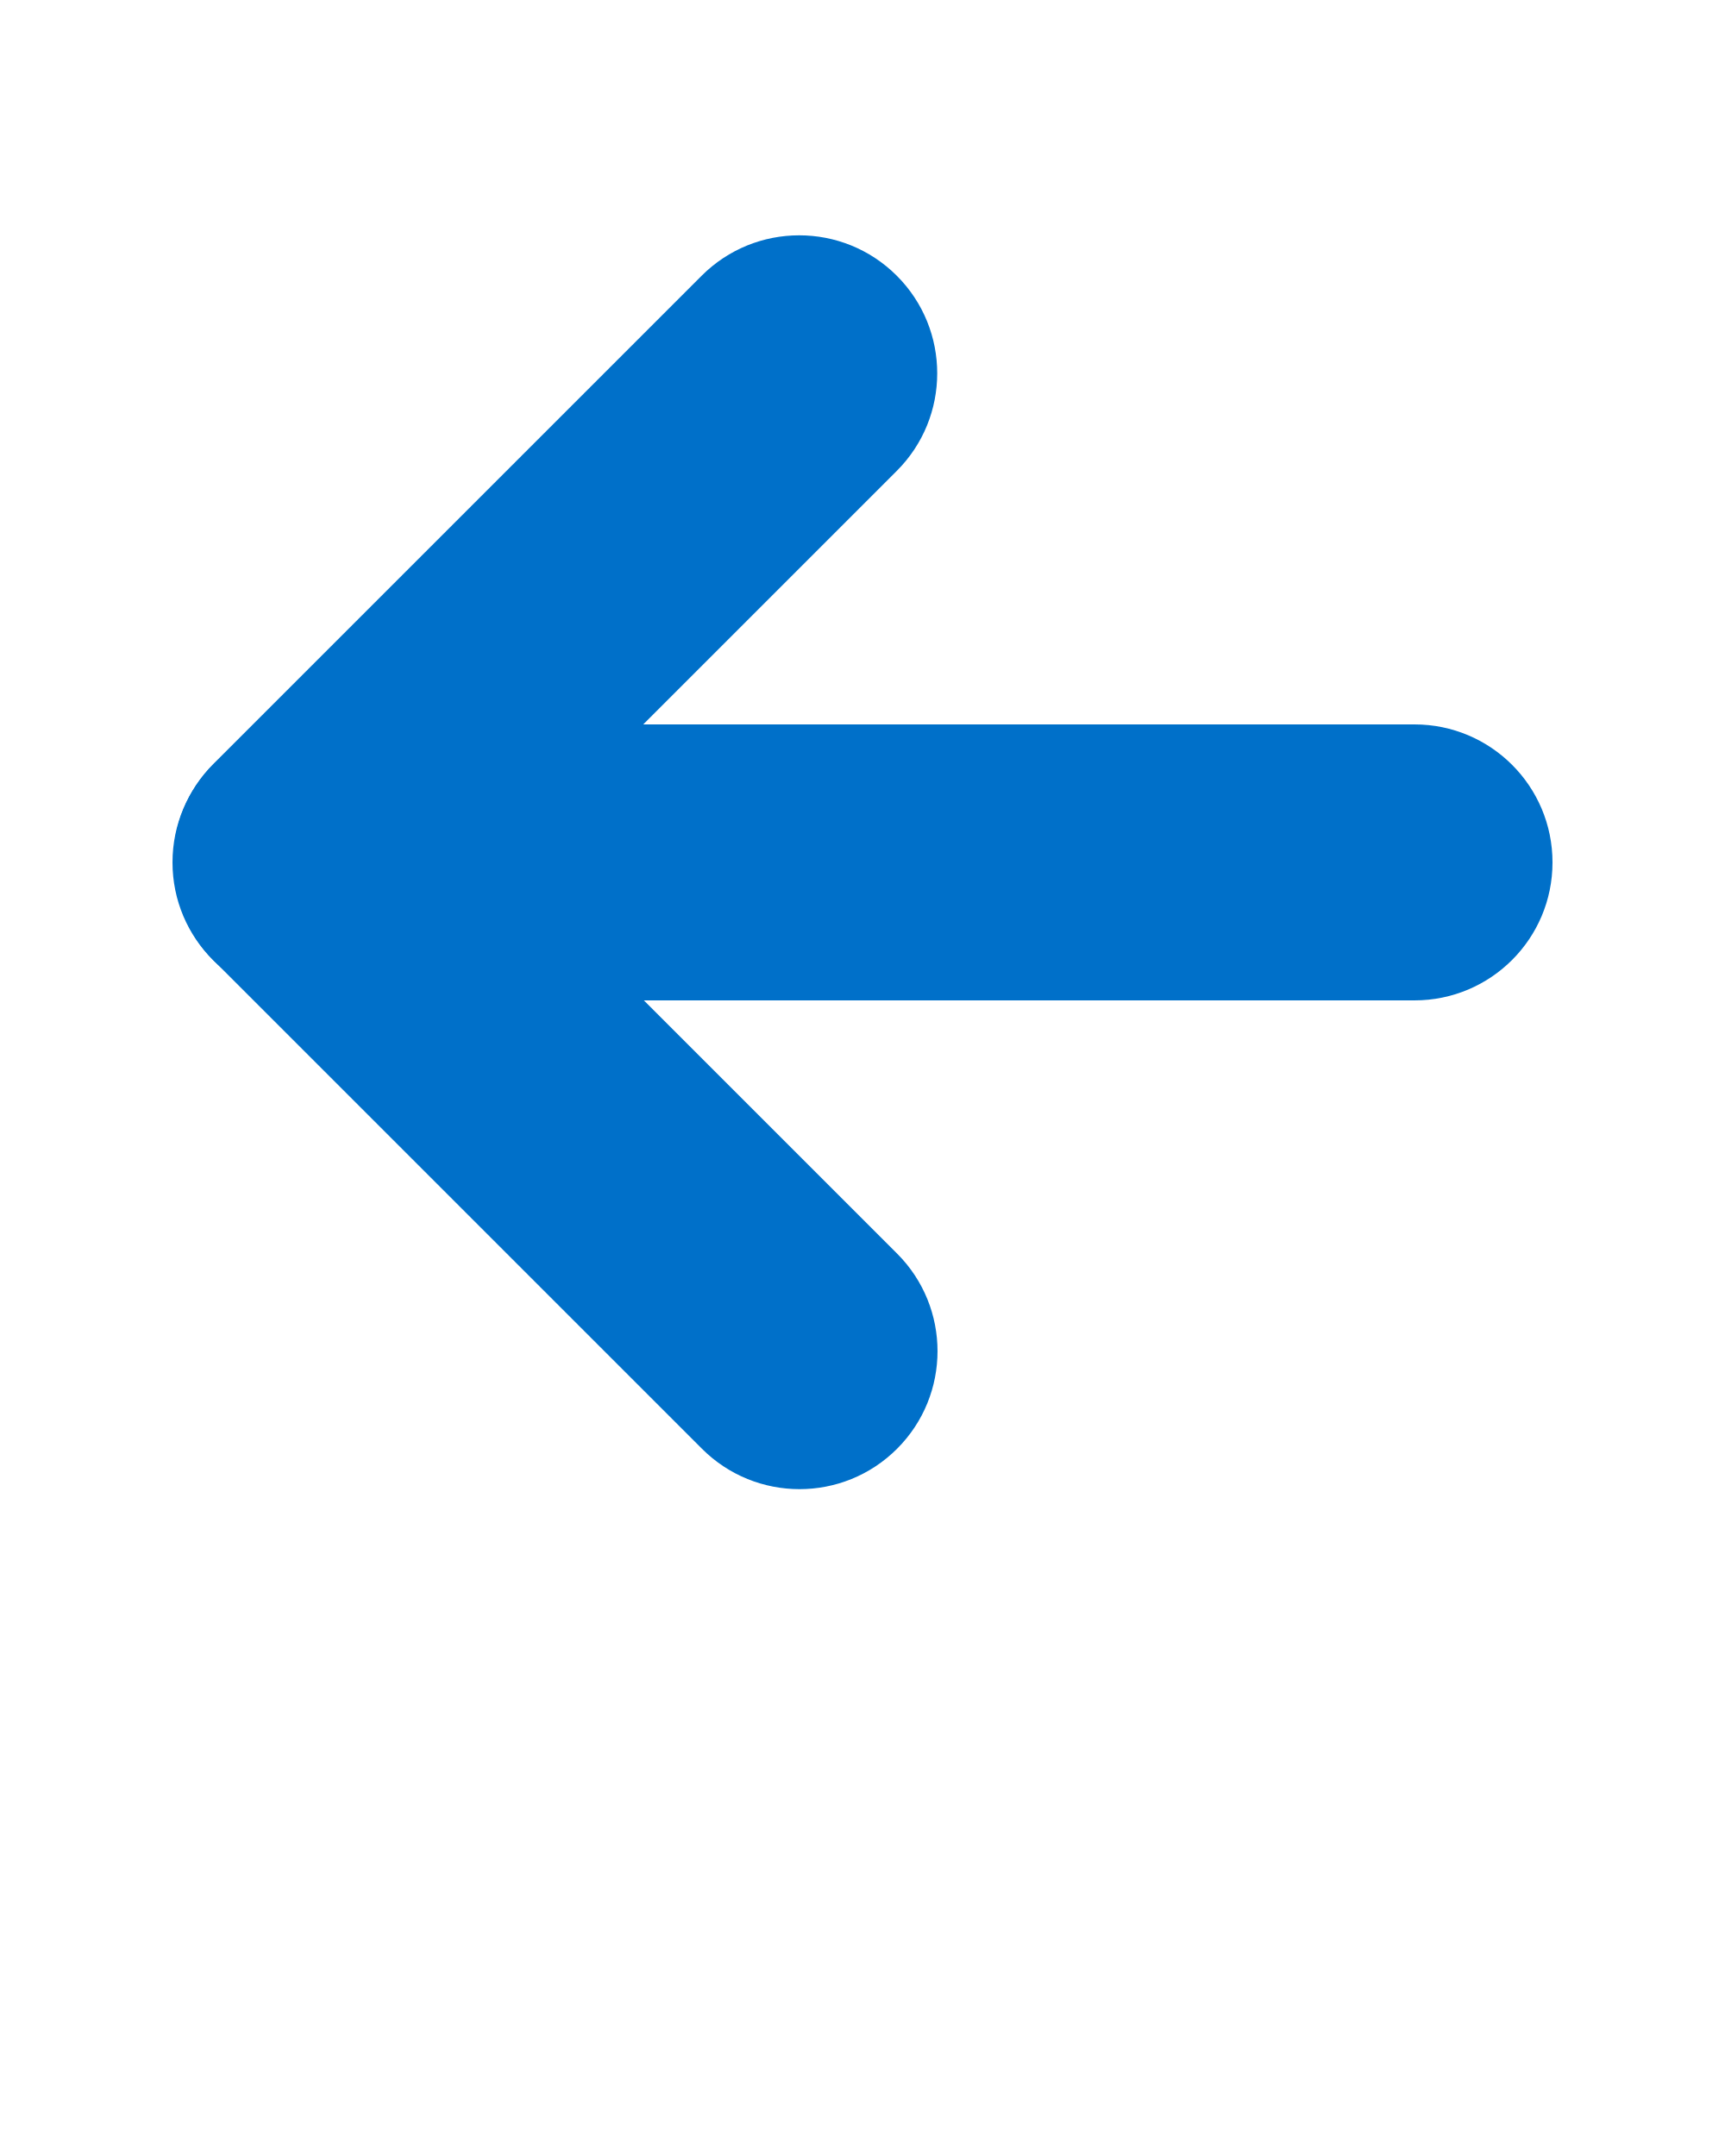
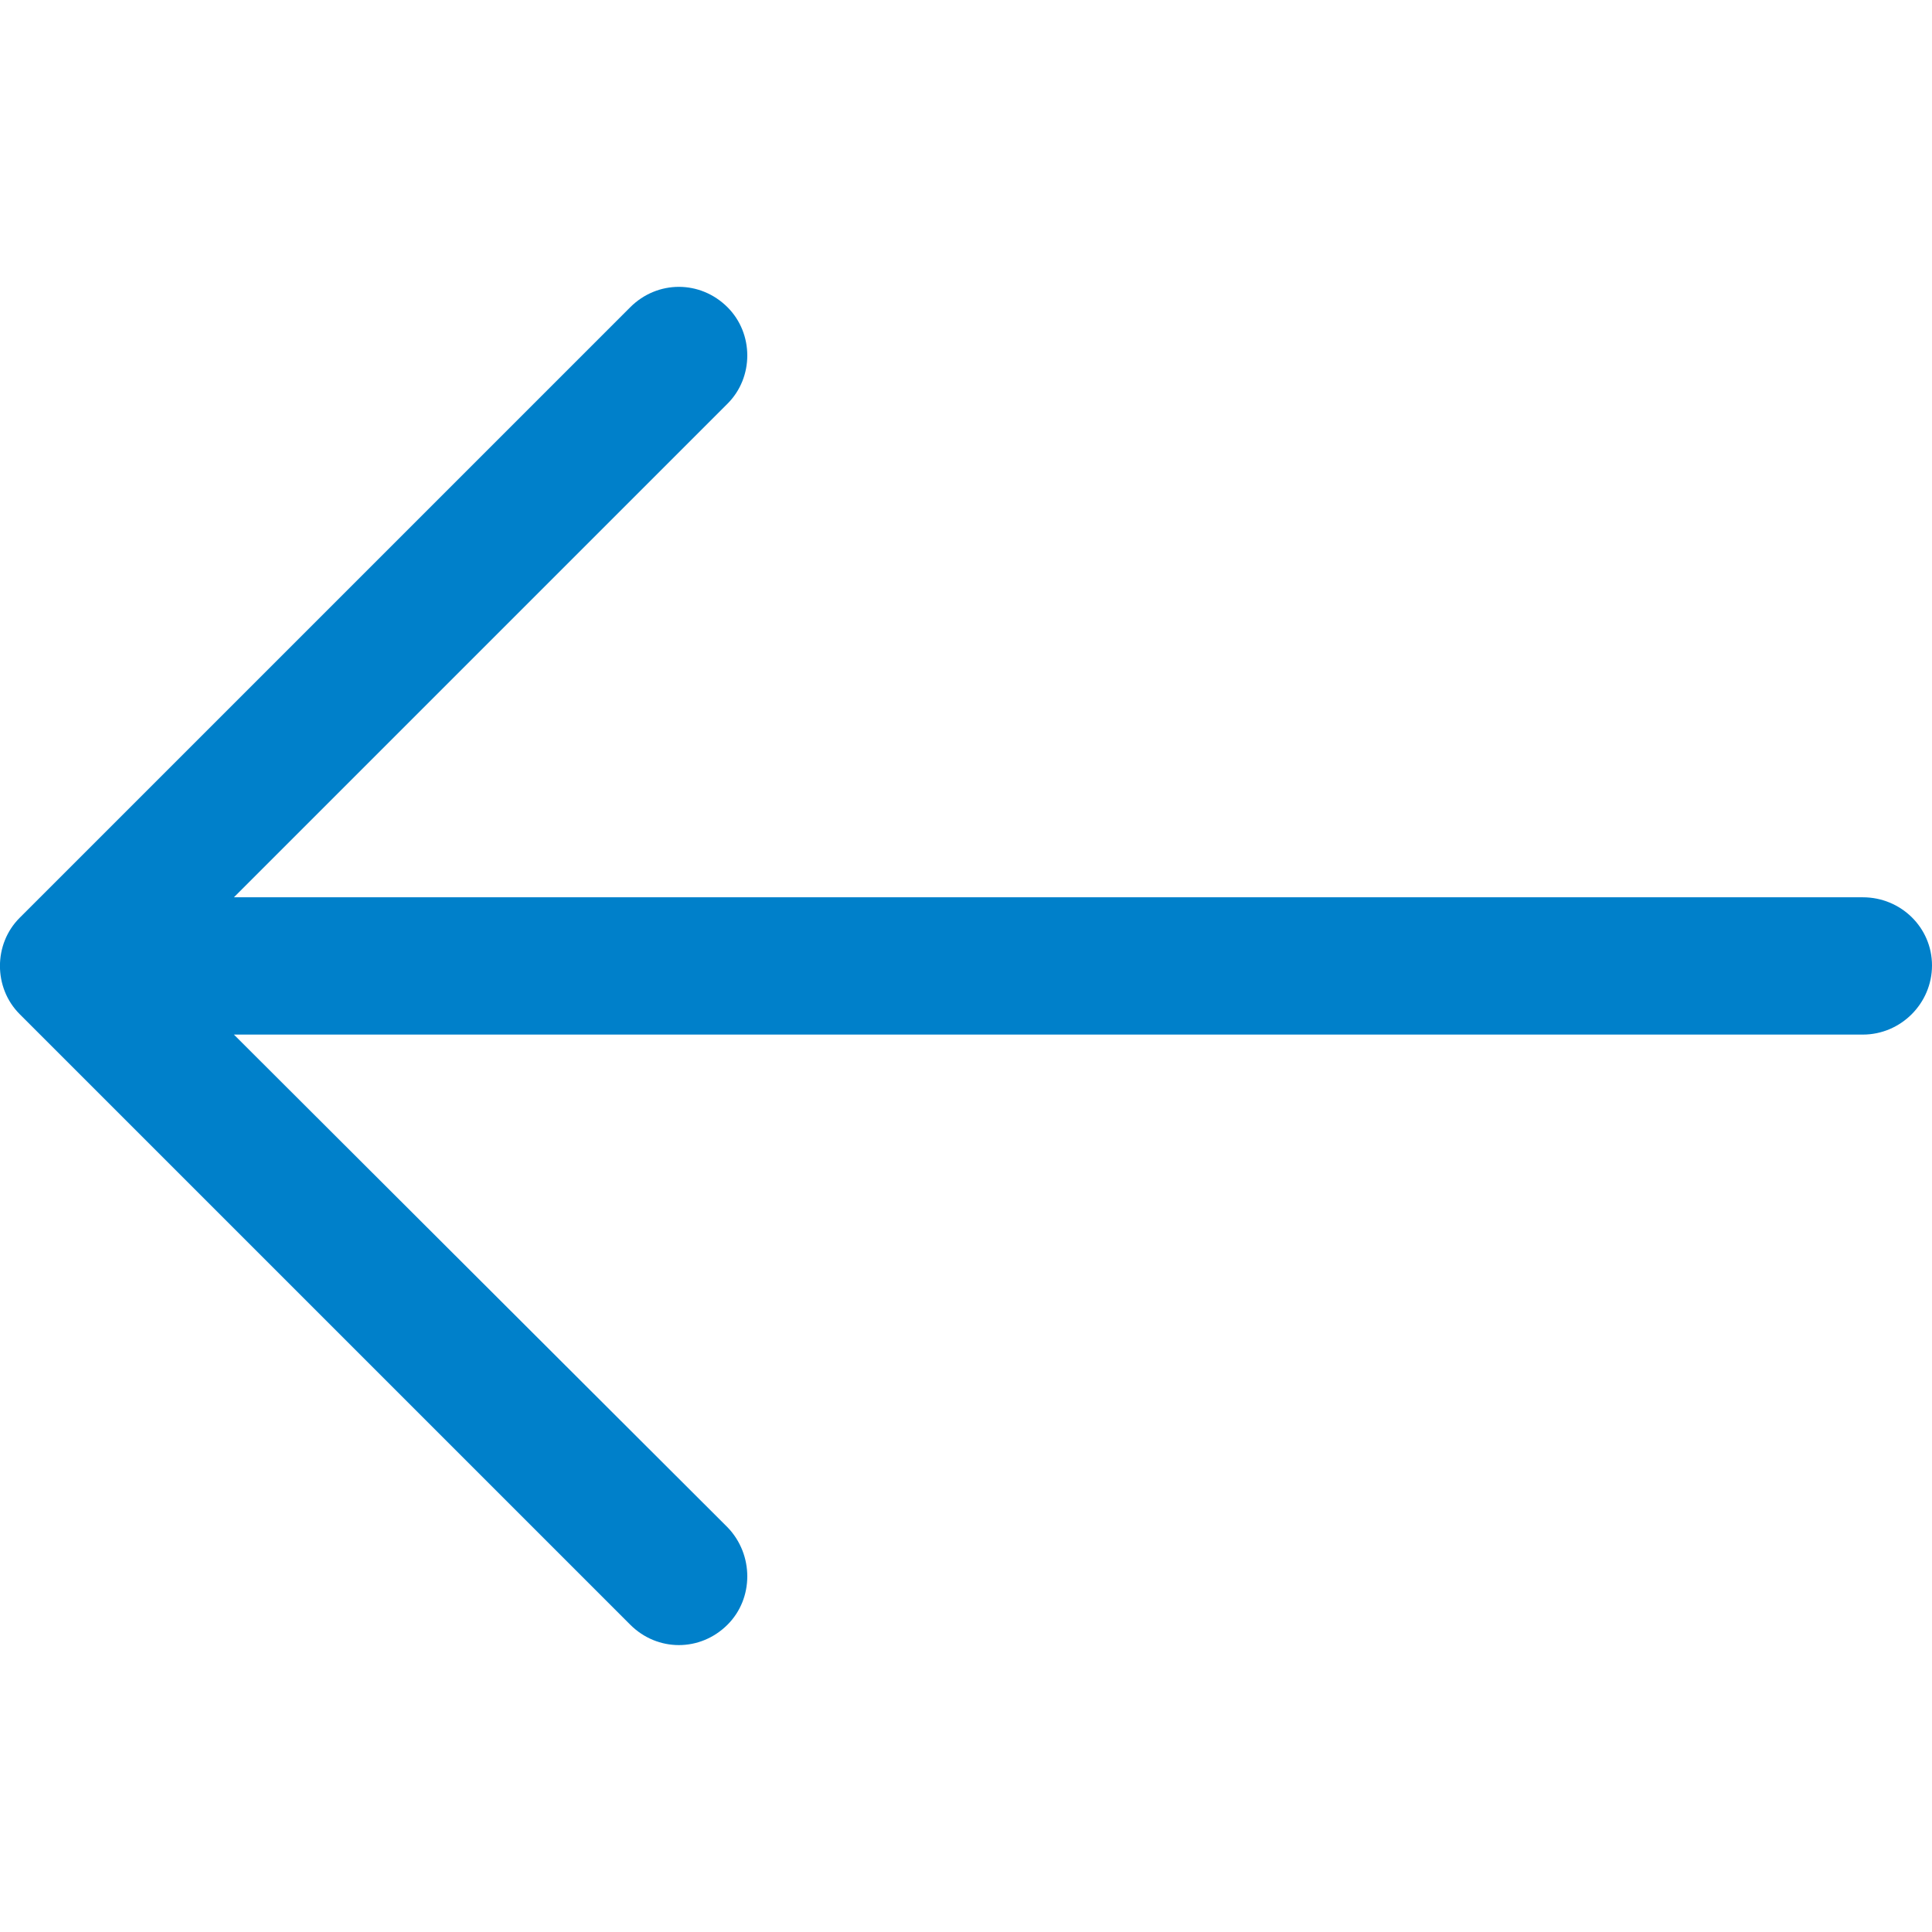
- <svg xmlns="http://www.w3.org/2000/svg" viewBox="0 0 100 125" x="0px" y="0px">
-   <g data-name="Layer 15">
-     <rect x="4.19" y="27.79" width="56" height="16" rx="8" ry="8" transform="translate(-15.88 33.24) rotate(-45)" fill="#0070c9" />
-     <rect x="4.21" y="56.19" width="56" height="16" rx="8" ry="8" transform="translate(54.82 -3.97) rotate(45)" fill="#0070c9" />
-     <rect x="10" y="42" width="80" height="16" rx="8" ry="8" fill="#0070c9" />
-   </g>
+ <svg xmlns="http://www.w3.org/2000/svg" version="1.1" id="Capa_1" x="0px" y="0px" viewBox="0 0 31.494 31.494" style="enable-background:new 0 0 31.494 31.494;" xml:space="preserve" class="mdl-js">
+   <path fill="#0080CA" d="M10.273,5.009c0.444-0.444,1.143-0.444,1.587,0c0.429,0.429,0.429,1.143,0,1.571l-8.047,8.047h26.554  c0.619,0,1.127,0.492,1.127,1.111c0,0.619-0.508,1.127-1.127,1.127H3.813l8.047,8.032c0.429,0.444,0.429,1.159,0,1.587  c-0.444,0.444-1.143,0.444-1.587,0l-9.952-9.952c-0.429-0.429-0.429-1.143,0-1.571L10.273,5.009z" />
</svg>
